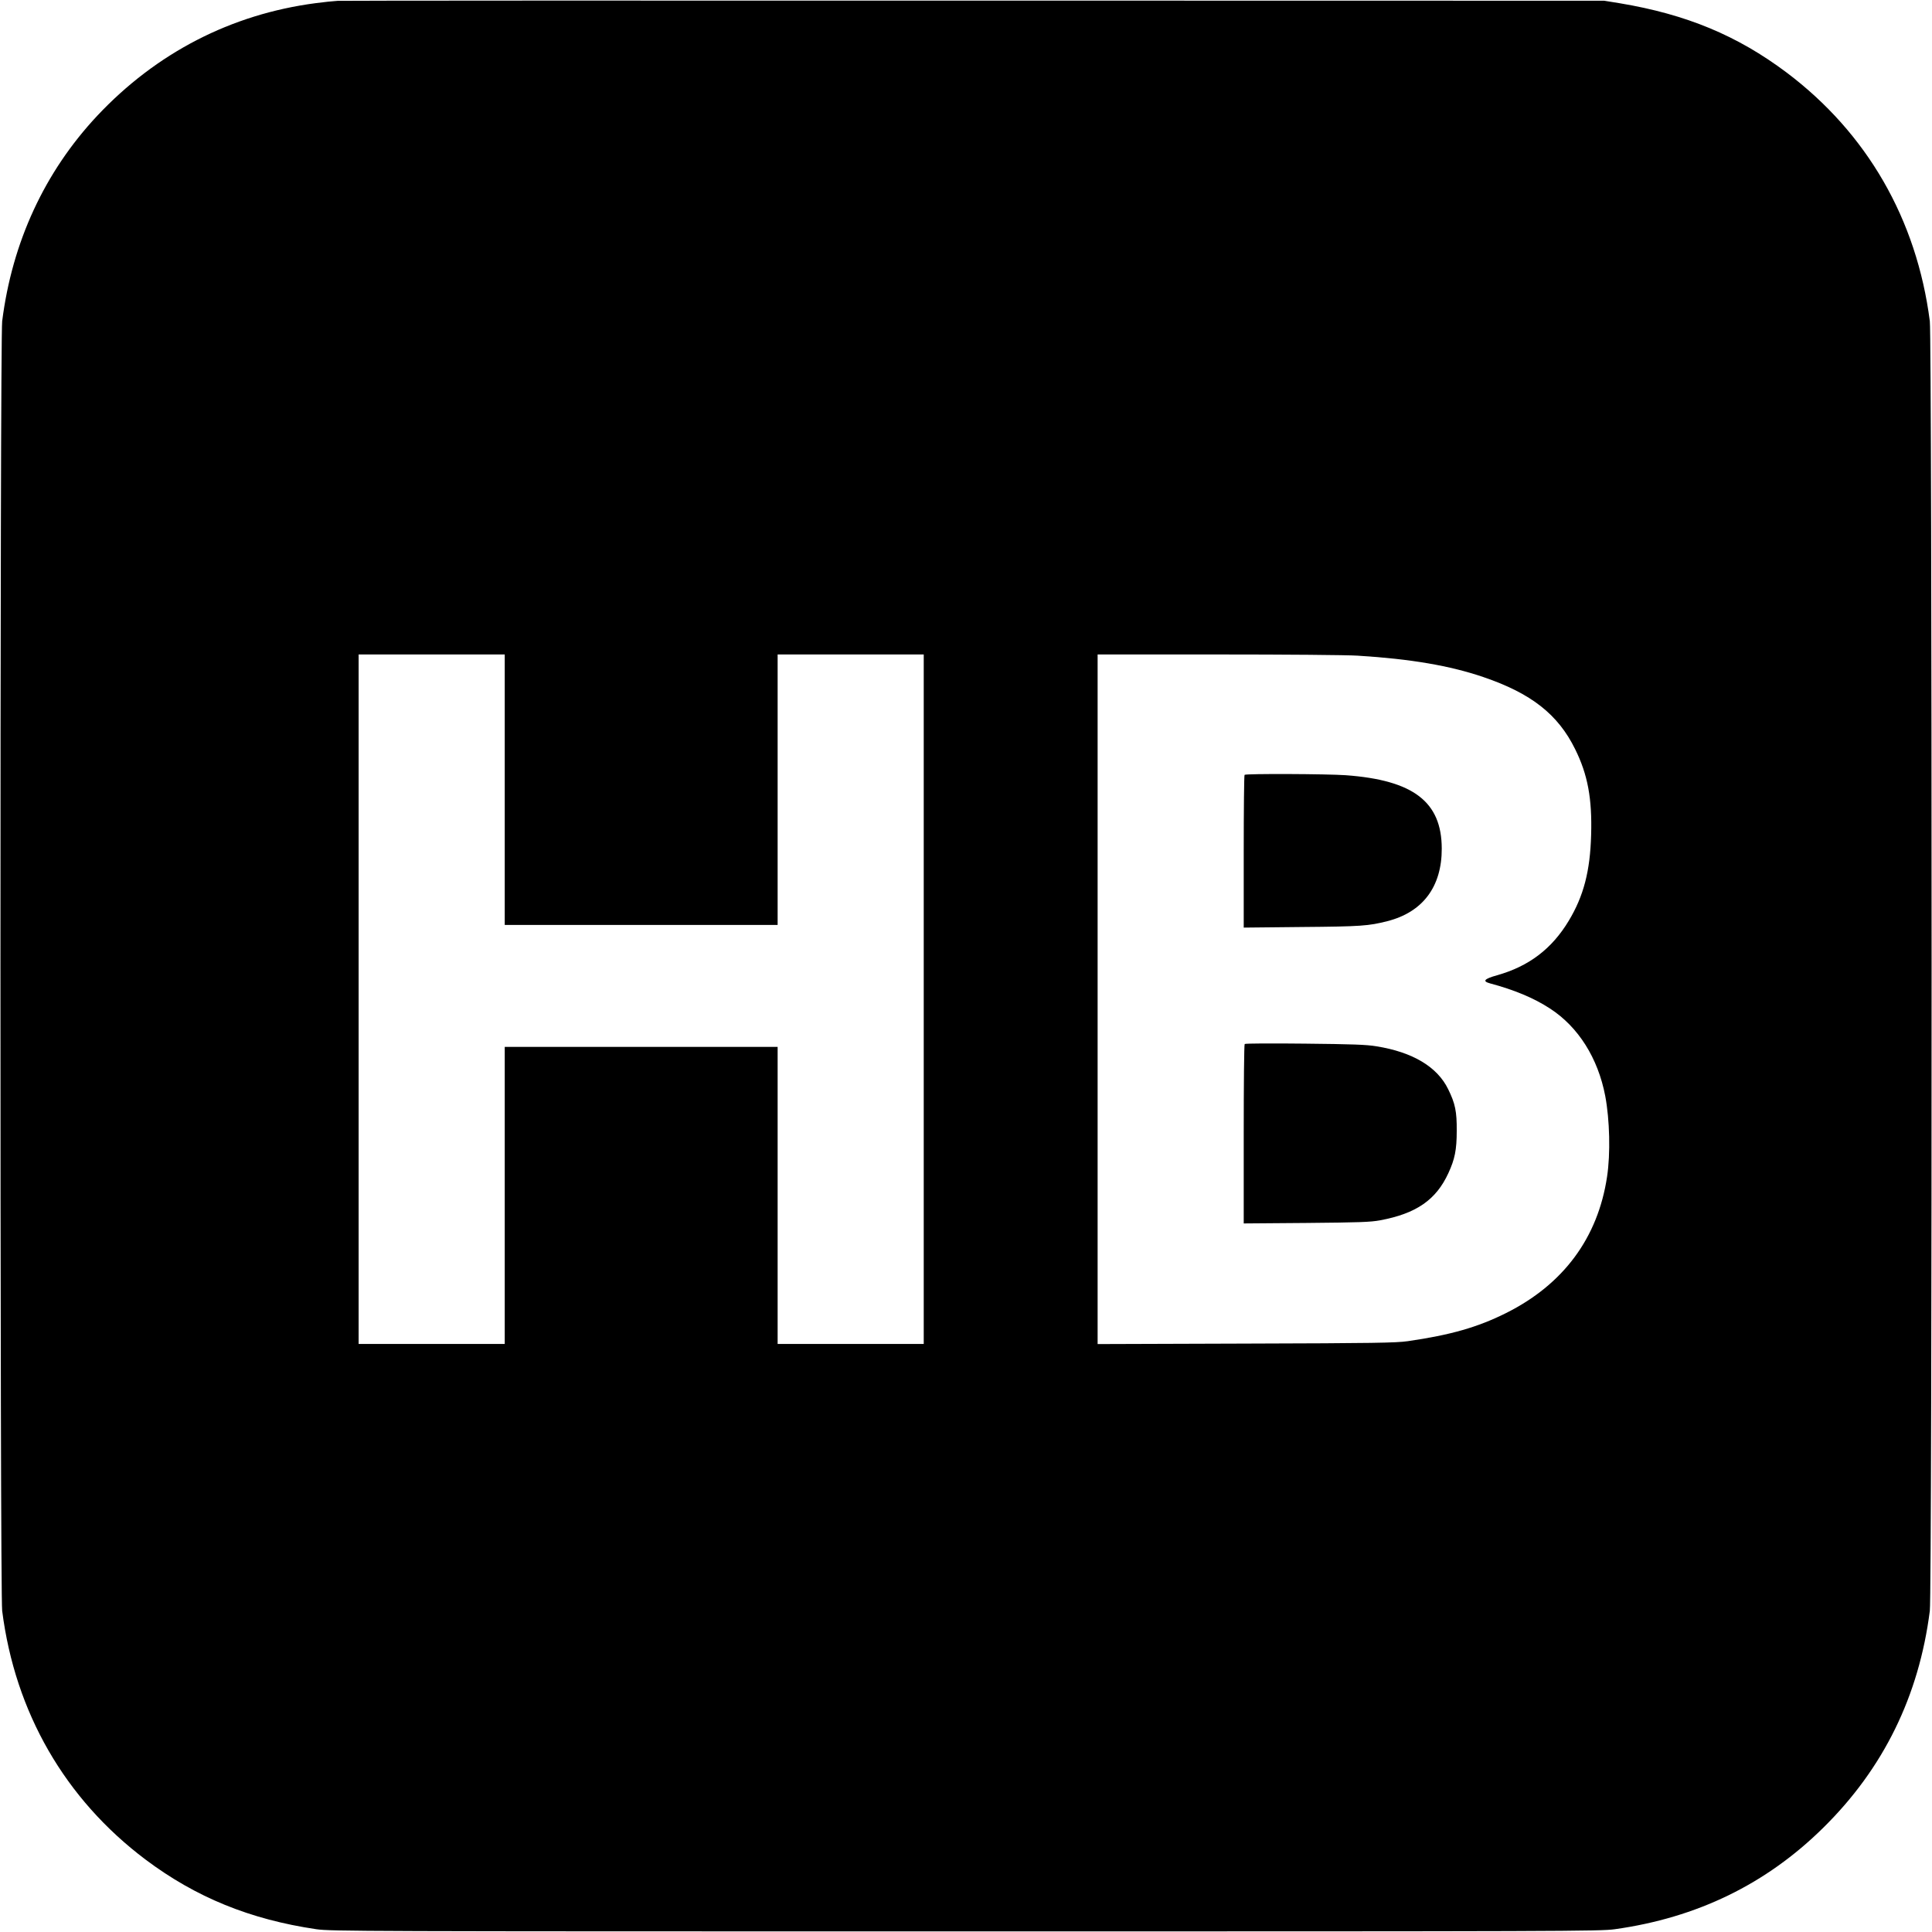
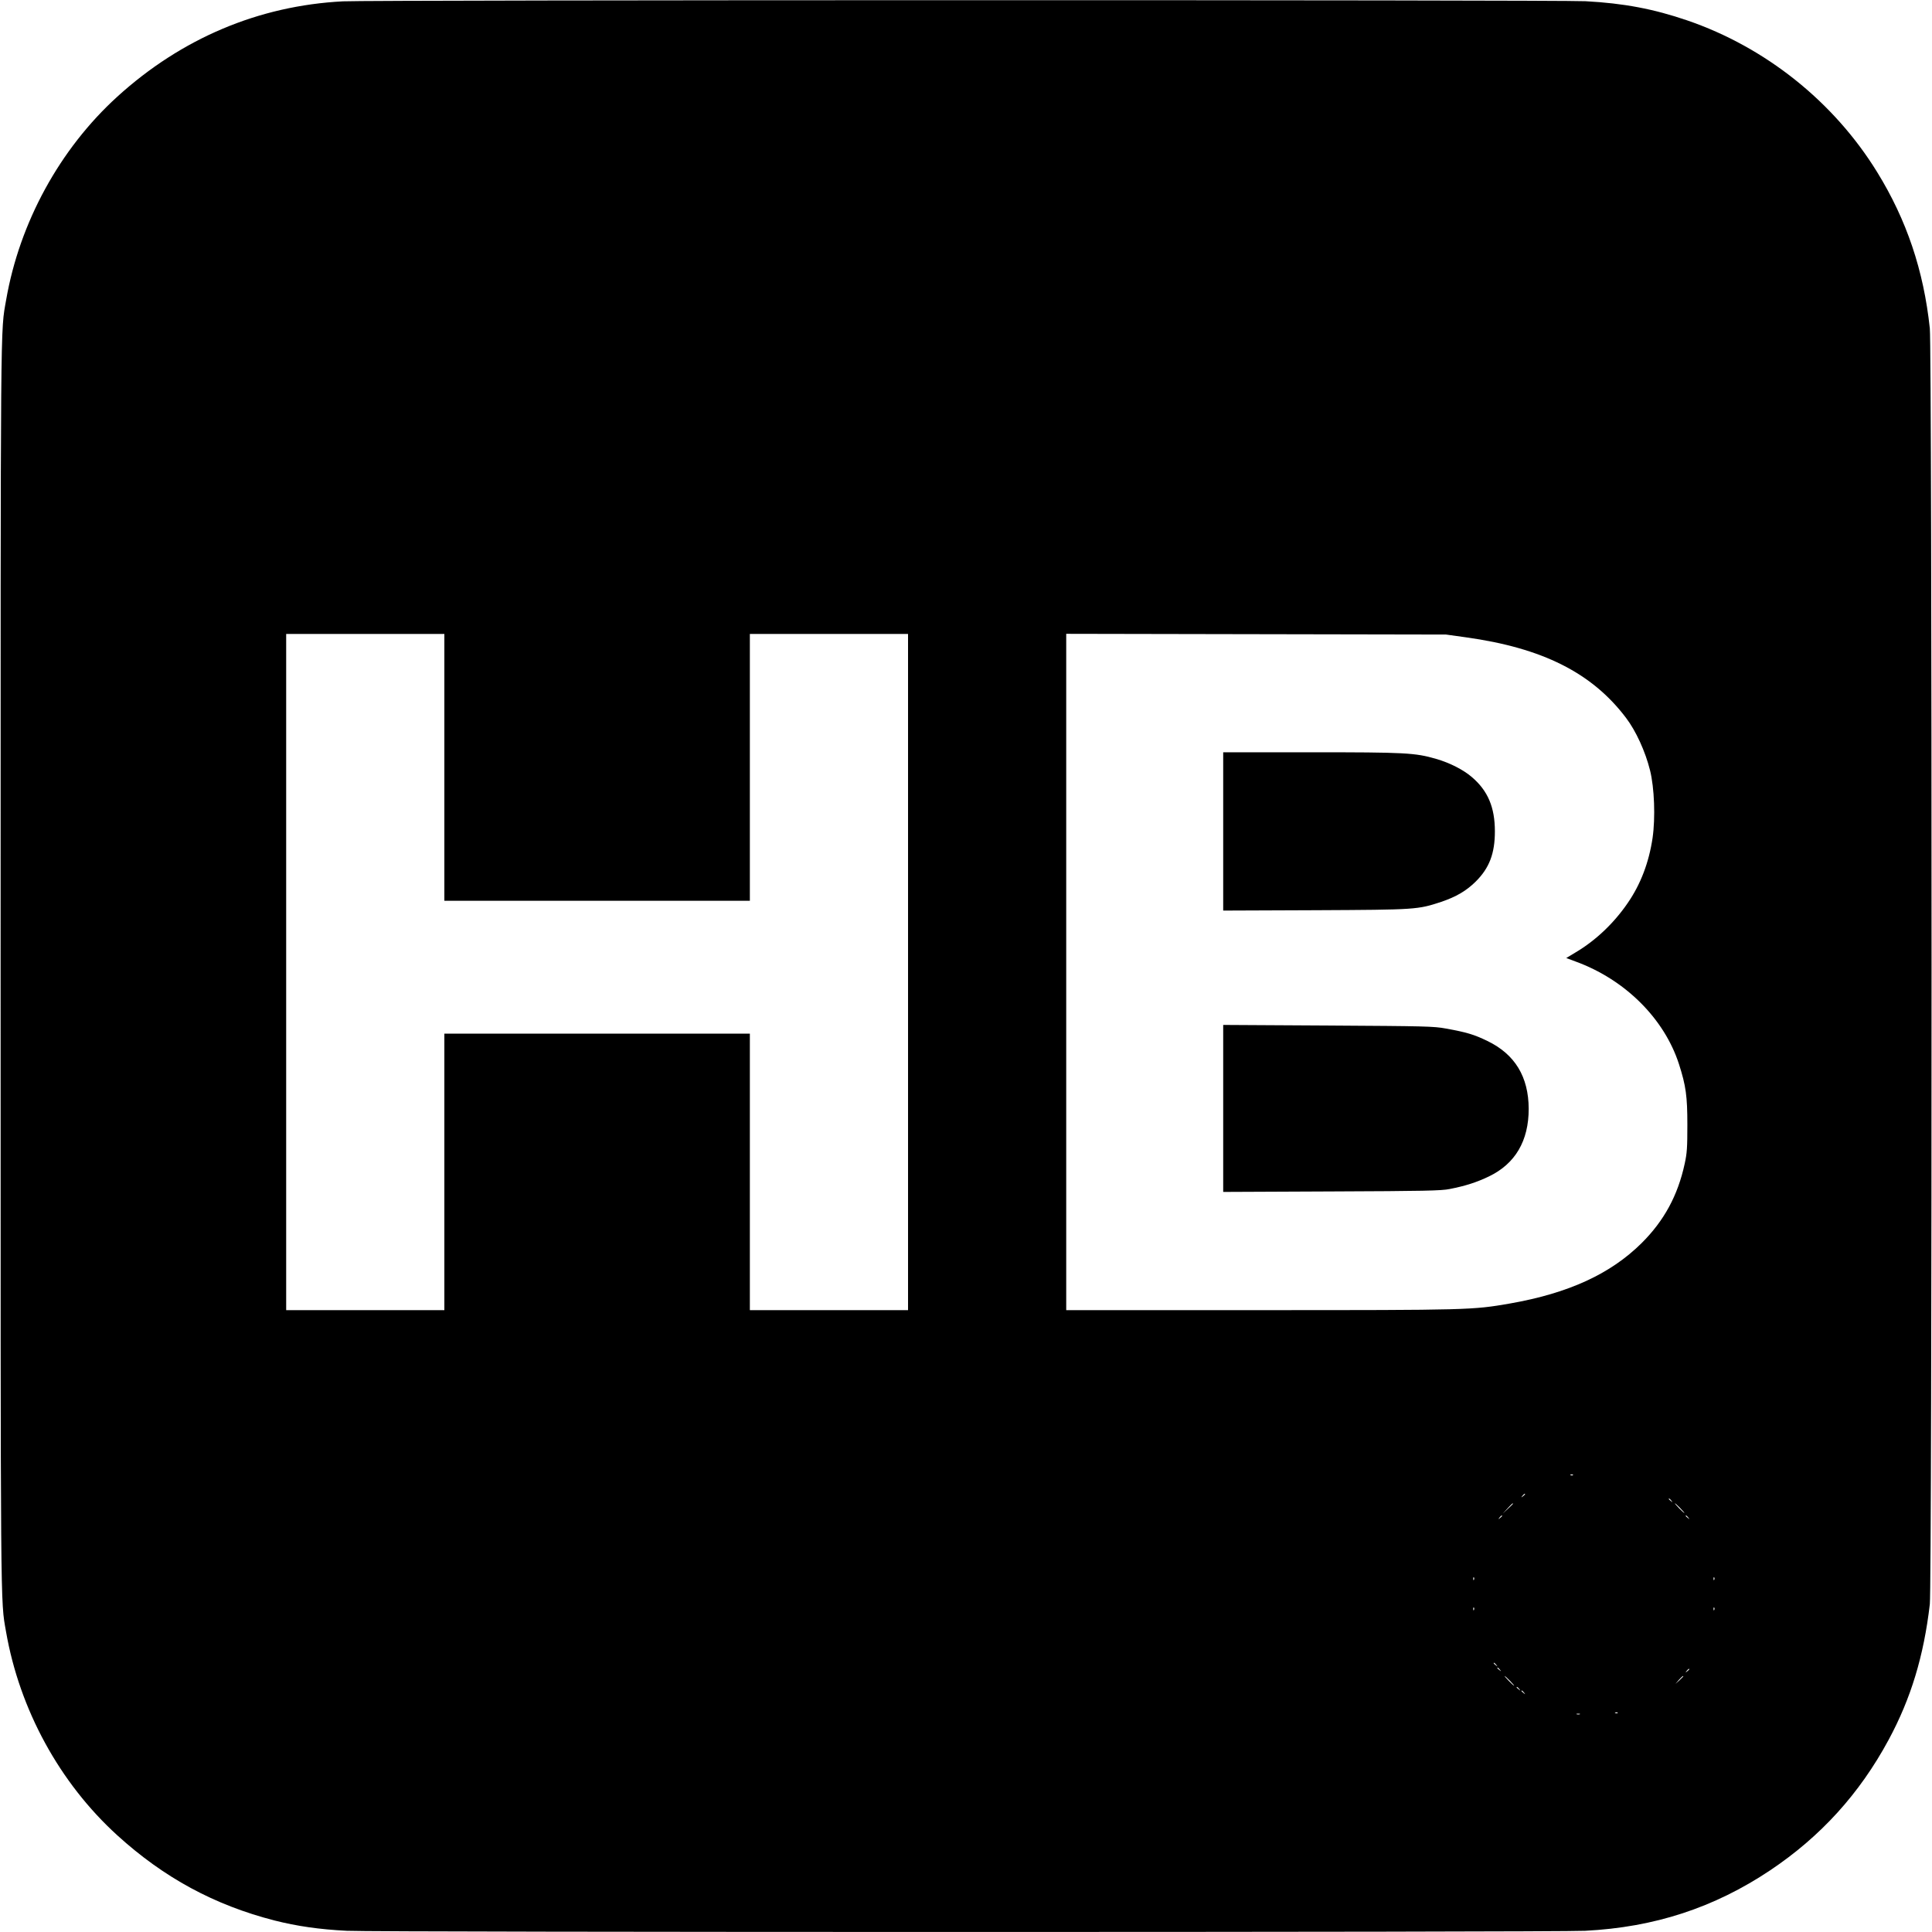
<svg xmlns="http://www.w3.org/2000/svg" version="1.0" width="1600pt" height="1600pt" viewBox="0 0 1600 1600" preserveAspectRatio="xMidYMid meet">
  <g transform="translate(0,1600) scale(0.1,-0.1)" fill="#000000" stroke="none">
-     <path d="M2795 15993 c-33 -2 -114 -10 -180 -19 -702 -92 -1321 -412 -1811 -934 -434 -464 -703 -1044 -786 -1700 -19 -156 -19 -10524 0 -10680 107 -841 520 -1558 1187 -2060 417 -313 866 -496 1415 -577 120 -17 341 -18 5375 -18 4983 0 5257 1 5378 18 680 95 1253 373 1726 840 499 491 793 1091 883 1797 20 157 19 10525 0 10680 -109 845 -520 1558 -1187 2060 -408 306 -829 481 -1380 573 l-130 21 -5215 1 c-2868 1 -5242 0 -5275 -2z m1385 -6533 l0 -1120 1130 0 1130 0 0 1120 0 1120 605 0 605 0 0 -2855 0 -2855 -605 0 -605 0 0 1230 0 1230 -1130 0 -1130 0 0 -1230 0 -1230 -605 0 -605 0 0 2855 0 2855 605 0 605 0 0 -1120z m7065 1110 c438 -27 764 -83 1039 -177 397 -135 619 -309 761 -598 104 -210 141 -409 132 -710 -8 -298 -62 -506 -185 -710 -140 -233 -331 -378 -595 -452 -106 -30 -123 -49 -57 -67 199 -53 363 -121 496 -208 235 -152 398 -411 458 -725 37 -197 44 -477 15 -668 -76 -507 -362 -892 -836 -1129 -236 -118 -461 -182 -814 -233 -100 -14 -269 -17 -1341 -20 l-1228 -4 0 2856 0 2855 998 0 c550 0 1069 -4 1157 -10z" />
-     <path d="M10307 9583 c-4 -3 -7 -289 -7 -636 l0 -629 483 5 c490 4 551 9 705 48 294 74 453 285 452 602 -1 387 -235 566 -795 607 -155 11 -828 14 -838 3z" />
-     <path d="M10308 7354 c-5 -4 -8 -340 -8 -746 l0 -740 518 4 c439 4 531 7 612 22 299 56 463 169 565 391 53 115 69 192 69 350 1 160 -12 225 -71 345 -90 185 -294 307 -594 355 -83 14 -204 18 -594 22 -269 3 -493 2 -497 -3z" />
+     <path d="M2841 15989 c-699 -36 -1339 -307 -1870 -790 -476 -433 -809 -1042 -920 -1682 -48 -275 -46 -28 -46 -5507 0 -5458 -2 -5254 45 -5523 112 -645 444 -1252 921 -1686 386 -351 804 -578 1304 -706 181 -46 372 -74 598 -85 260 -13 9994 -13 10254 0 574 29 1069 191 1533 501 418 280 740 634 981 1081 184 341 291 693 341 1123 19 165 19 10383 0 10565 -51 480 -192 899 -437 1296 -359 582 -924 1033 -1572 1255 -278 95 -525 142 -843 159 -234 12 -10053 11 -10289 -1z m839 -6344 l0 -1105 1265 0 1265 0 0 1105 0 1105 655 0 655 0 0 -2800 0 -2800 -655 0 -655 0 0 1145 0 1145 -1265 0 -1265 0 0 -1145 0 -1145 -655 0 -655 0 0 2800 0 2800 655 0 655 0 0 -1105z m8460 1077 c634 -88 1044 -294 1326 -667 82 -108 160 -278 199 -435 36 -144 45 -392 21 -559 -30 -203 -99 -384 -205 -538 -114 -167 -265 -311 -432 -410 l-78 -47 75 -28 c411 -149 737 -473 859 -852 57 -178 69 -264 69 -501 0 -191 -3 -234 -22 -322 -57 -264 -171 -473 -357 -658 -257 -255 -605 -415 -1090 -500 -311 -54 -335 -55 -2072 -55 l-1603 0 0 2800 0 2801 1573 -3 1572 -3 165 -23z m887 -6938 c-3 -3 -12 -4 -19 -1 -8 3 -5 6 6 6 11 1 17 -2 13 -5z m-397 -158 c0 -2 -8 -10 -17 -17 -16 -13 -17 -12 -4 4 13 16 21 21 21 13z m1211 -53 c13 -16 12 -17 -3 -4 -10 7 -18 15 -18 17 0 8 8 3 21 -13z m-1311 -26 c0 -2 -19 -21 -42 -42 l-43 -40 40 43 c36 39 45 47 45 39z m1385 -37 c21 -22 37 -40 34 -40 -3 0 -23 18 -44 40 -21 22 -37 40 -34 40 3 0 23 -18 44 -40z m-1475 -64 c0 -2 -8 -10 -17 -17 -16 -13 -17 -12 -4 4 13 16 21 21 21 13z m1541 -13 c13 -16 12 -17 -3 -4 -10 7 -18 15 -18 17 0 8 8 3 21 -13z m-1774 -515 c-3 -8 -6 -5 -6 6 -1 11 2 17 5 13 3 -3 4 -12 1 -19z m1990 0 c-3 -8 -6 -5 -6 6 -1 11 2 17 5 13 3 -3 4 -12 1 -19z m-1990 -250 c-3 -8 -6 -5 -6 6 -1 11 2 17 5 13 3 -3 4 -12 1 -19z m1990 0 c-3 -8 -6 -5 -6 6 -1 11 2 17 5 13 3 -3 4 -12 1 -19z m-1806 -455 c13 -16 12 -17 -3 -4 -10 7 -18 15 -18 17 0 8 8 3 21 -13z m30 -40 c13 -16 12 -17 -3 -4 -10 7 -18 15 -18 17 0 8 8 3 21 -13z m1569 3 c0 -2 -8 -10 -17 -17 -16 -13 -17 -12 -4 4 13 16 21 21 21 13z m-1485 -96 c21 -22 37 -40 34 -40 -3 0 -23 18 -44 40 -21 22 -37 40 -34 40 3 0 23 -18 44 -40z m1435 37 c0 -2 -15 -16 -32 -33 l-33 -29 29 33 c28 30 36 37 36 29z m-1359 -104 c13 -16 12 -17 -3 -4 -10 7 -18 15 -18 17 0 8 8 3 21 -13z m40 -30 c13 -16 12 -17 -3 -4 -10 7 -18 15 -18 17 0 8 8 3 21 -13z m776 -169 c-3 -3 -12 -4 -19 -1 -8 3 -5 6 6 6 11 1 17 -2 13 -5z m-314 -11 c-7 -2 -19 -2 -25 0 -7 3 -2 5 12 5 14 0 19 -2 13 -5z" />
+     <path d="M10130 9114 l0 -655 763 3 c839 4 847 5 1042 69 124 42 208 91 286 168 113 112 159 233 159 416 0 199 -58 336 -190 449 -69 60 -184 119 -296 151 -175 51 -254 55 -1040 55 l-724 0 0 -656z" />
+     <path d="M10130 6821 l0 -692 898 4 c768 3 909 6 977 20 133 26 225 56 325 104 219 105 330 295 330 560 -1 266 -114 452 -342 562 -111 54 -172 72 -343 103 -103 19 -168 20 -977 25 l-868 5 0 -691z" />
  </g>
</svg>
